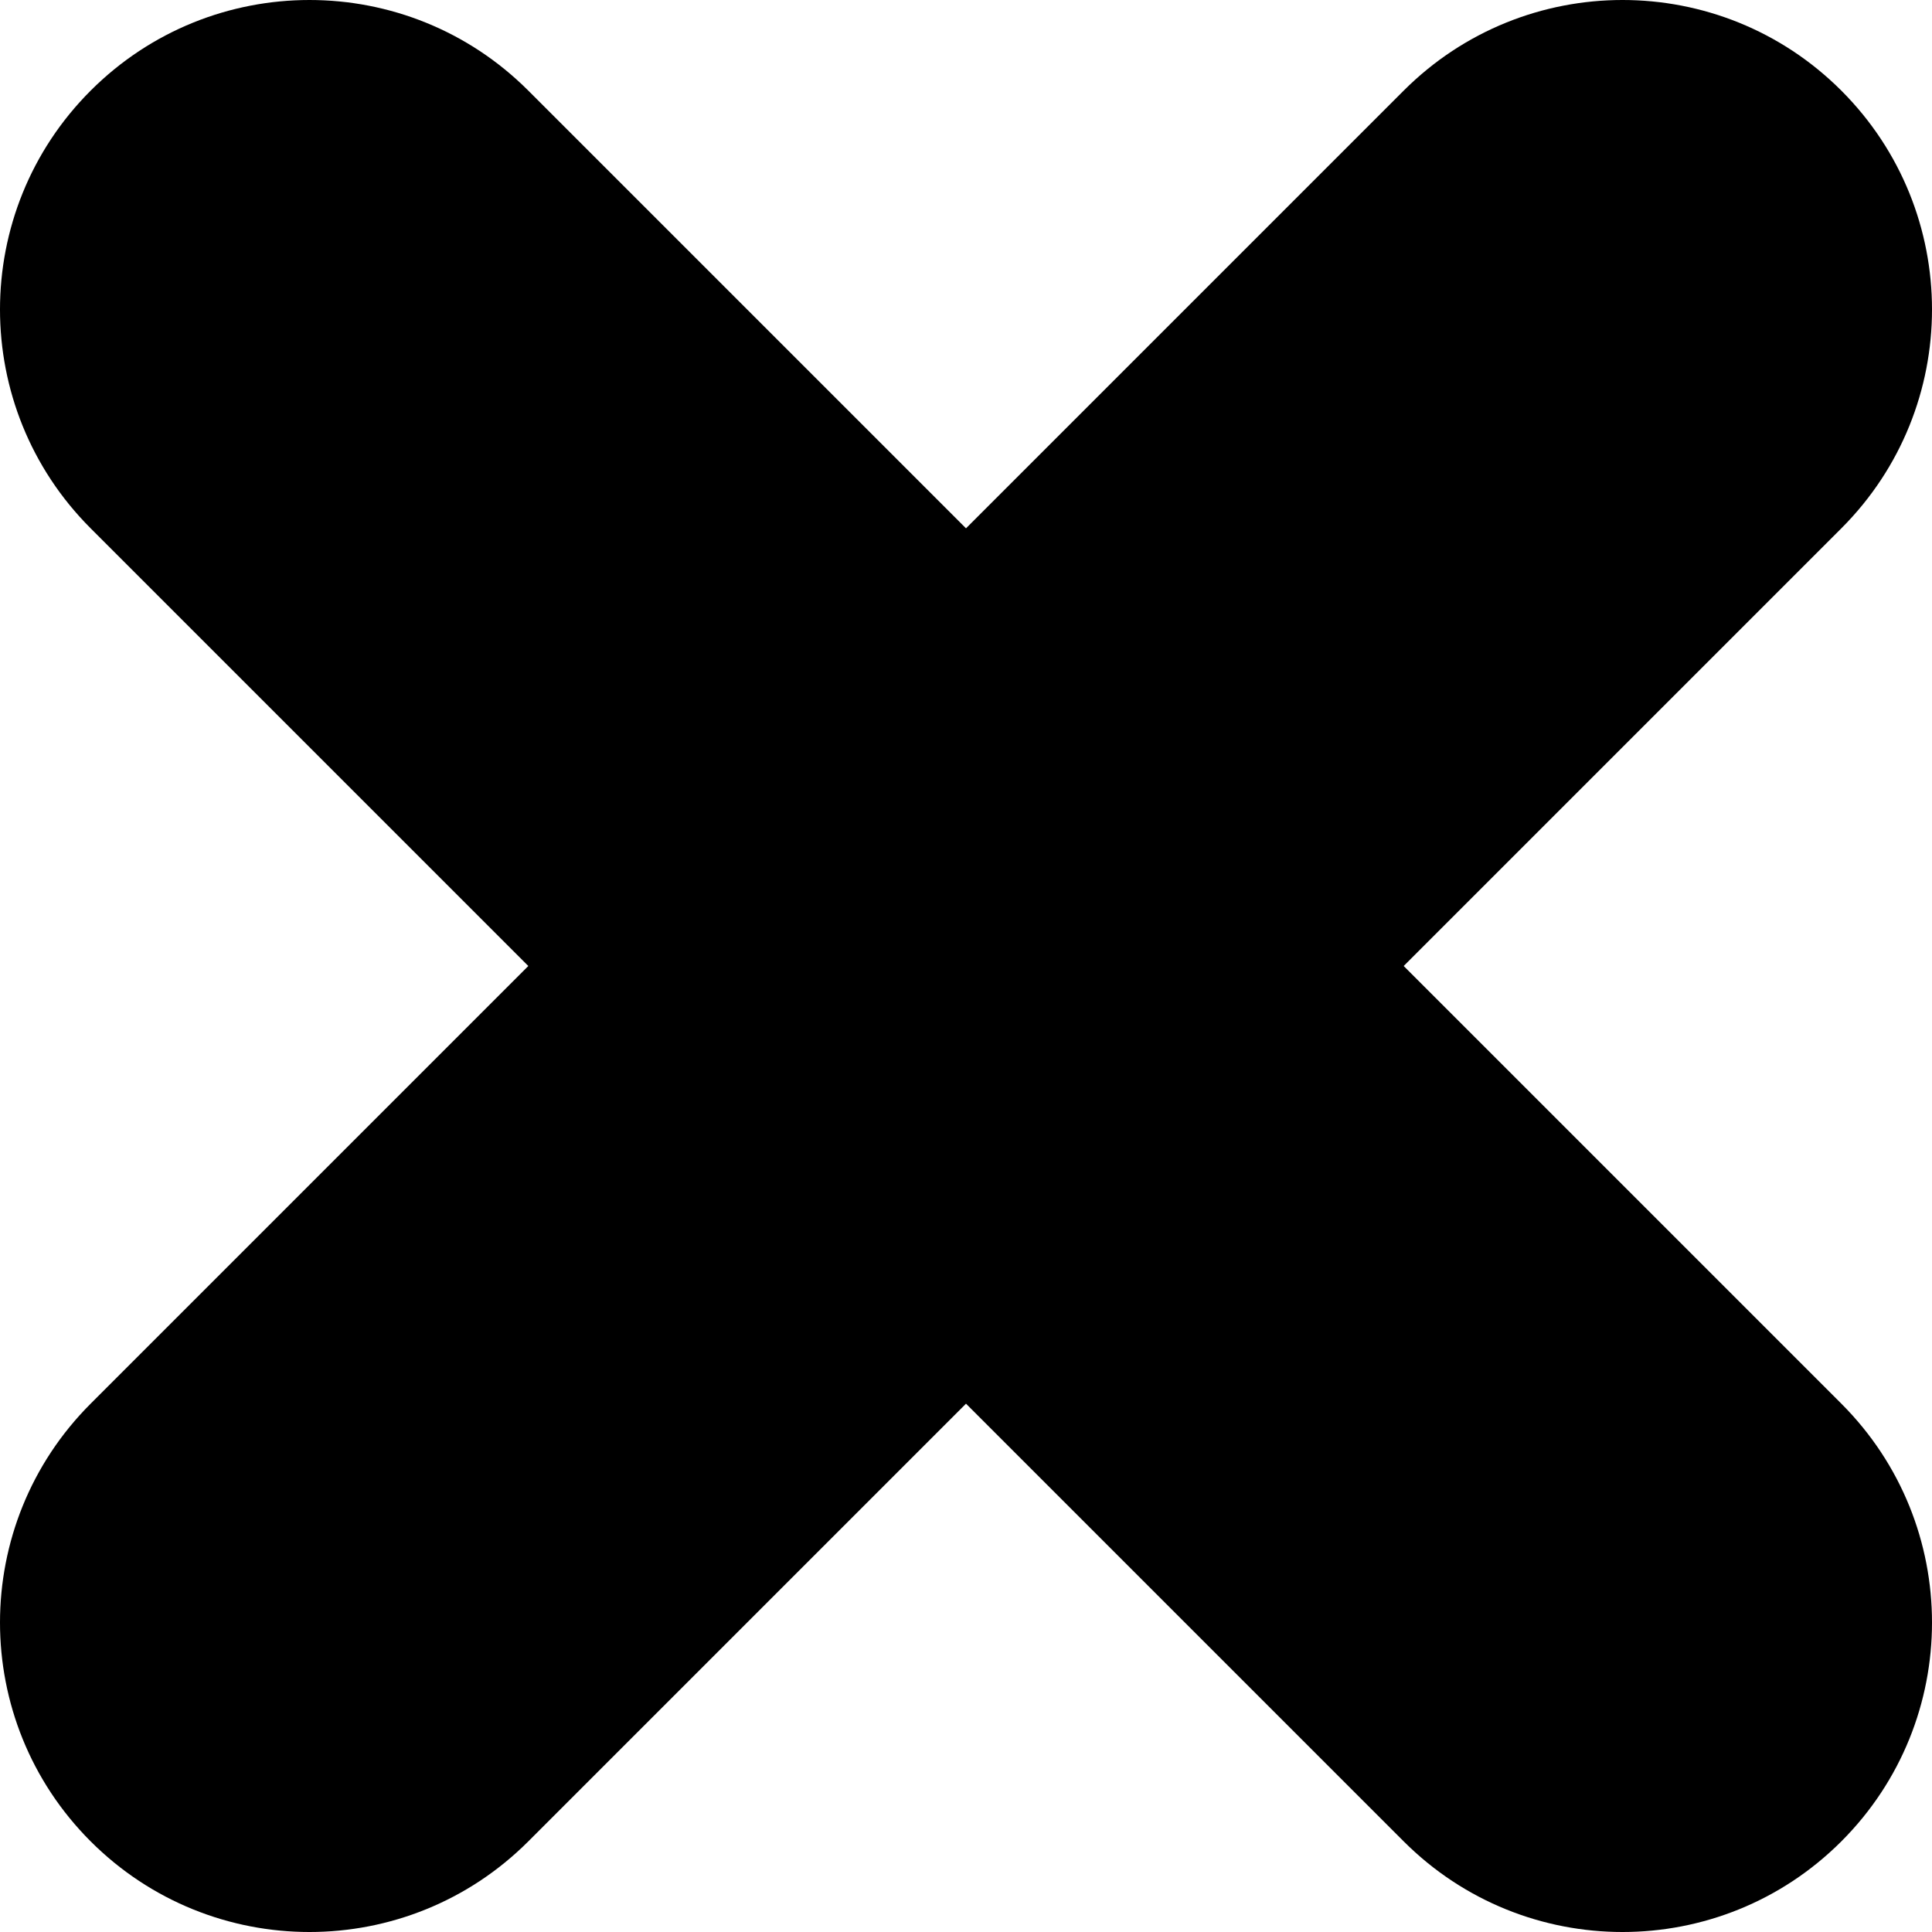
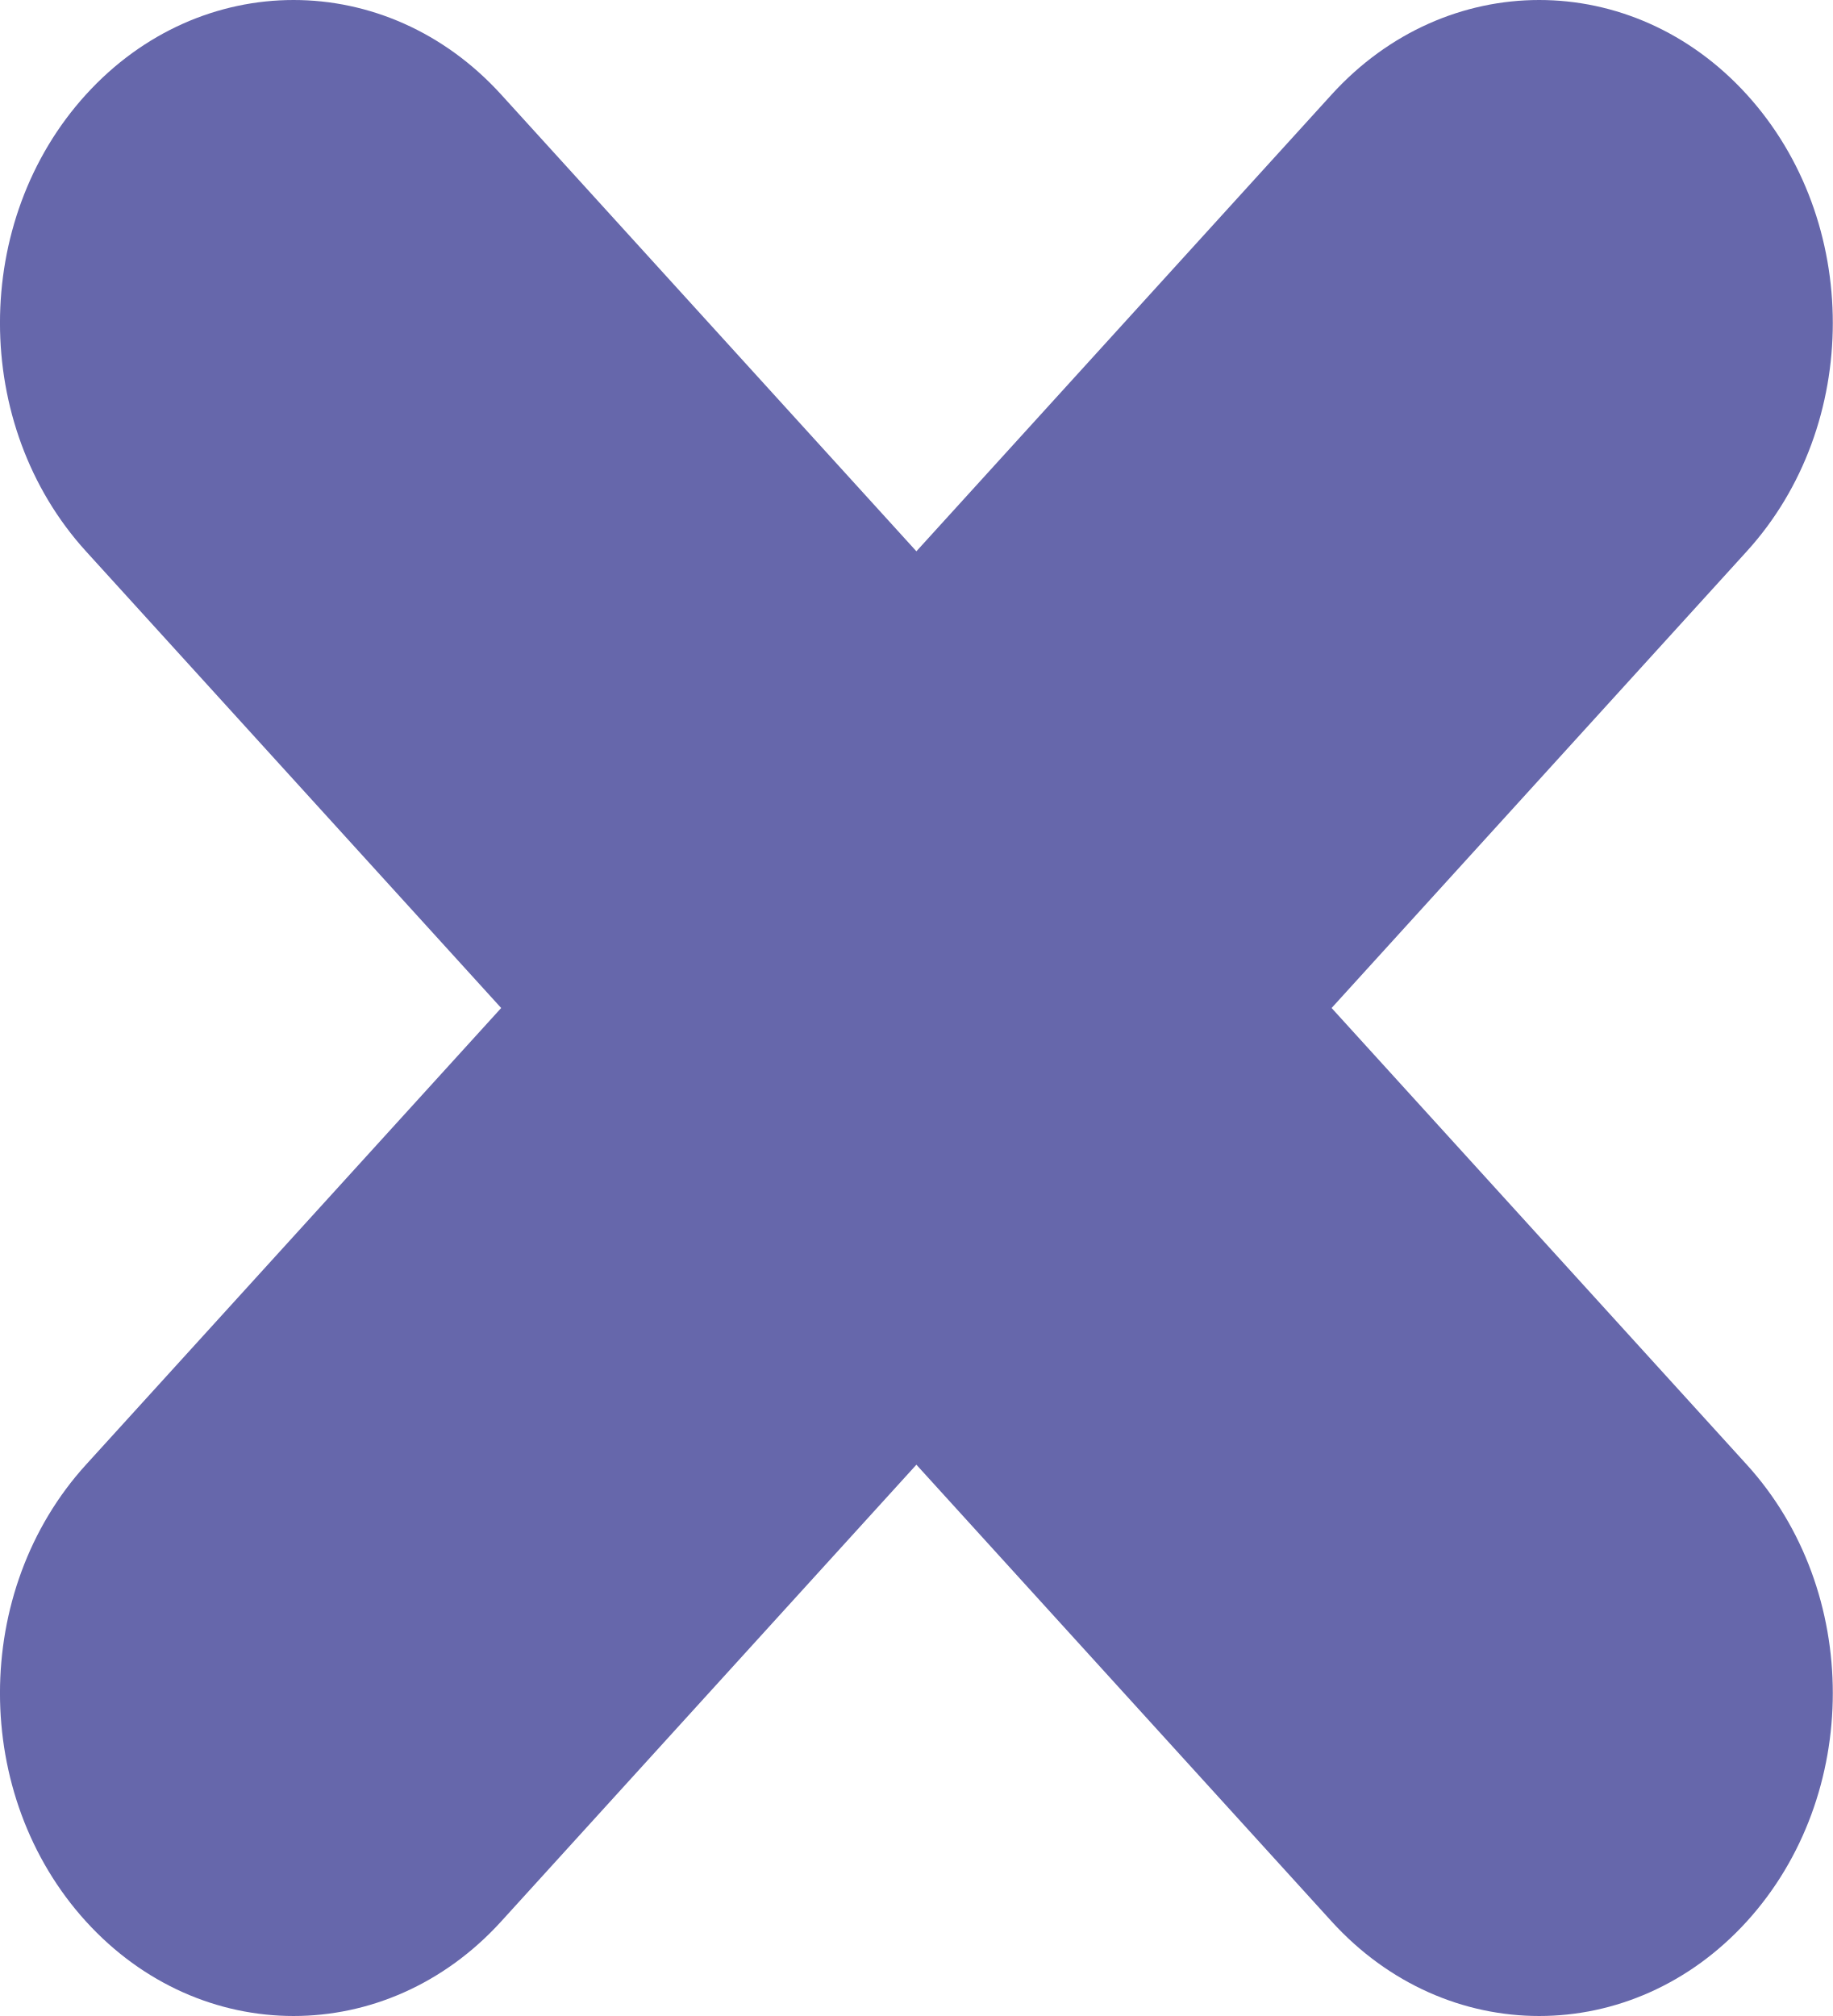
- <svg xmlns="http://www.w3.org/2000/svg" version="1.1" id="Capa_1" x="0px" y="0px" width="612px" height="612px" viewBox="0 0 612 612" style="enable-background:new 0 0 612 612;" xml:space="preserve">
-   <g>
-     <g id="_x38__41_">
-       <g>
-         <path d="M444.644,306l138.644-138.644c38.284-38.284,38.284-100.36,0-138.644c-38.283-38.284-100.359-38.284-138.644,0     L306,167.356L167.356,28.713c-38.284-38.284-100.36-38.284-138.644,0s-38.284,100.36,0,138.644L167.356,306L28.713,444.644     c-38.284,38.283-38.284,100.36,0,138.644c38.284,38.284,100.36,38.284,138.644,0L306,444.644l138.644,138.644     c38.283,38.284,100.36,38.284,138.644,0c38.284-38.283,38.284-100.36,0-138.644L444.644,306z" />
-       </g>
-     </g>
-   </g>
+ <svg xmlns="http://www.w3.org/2000/svg" width="20" height="22" viewBox="0 0 20 22" fill="none">
+   <path d="M14.531 11L19.062 6.016C20.313 4.64 20.313 2.408 19.062 1.032C17.811 -0.344 15.782 -0.344 14.531 1.032L10 6.016L5.469 1.032C4.218 -0.344 2.189 -0.344 0.938 1.032C-0.313 2.408 -0.313 4.64 0.938 6.016L5.469 11L0.938 15.984C-0.313 17.36 -0.313 19.592 0.938 20.968C2.189 22.344 4.218 22.344 5.469 20.968L10 15.984L14.531 20.968C15.782 22.344 17.811 22.344 19.062 20.968C20.313 19.592 20.313 17.36 19.062 15.984L14.531 11Z" fill="#6667AB" />
</svg>
